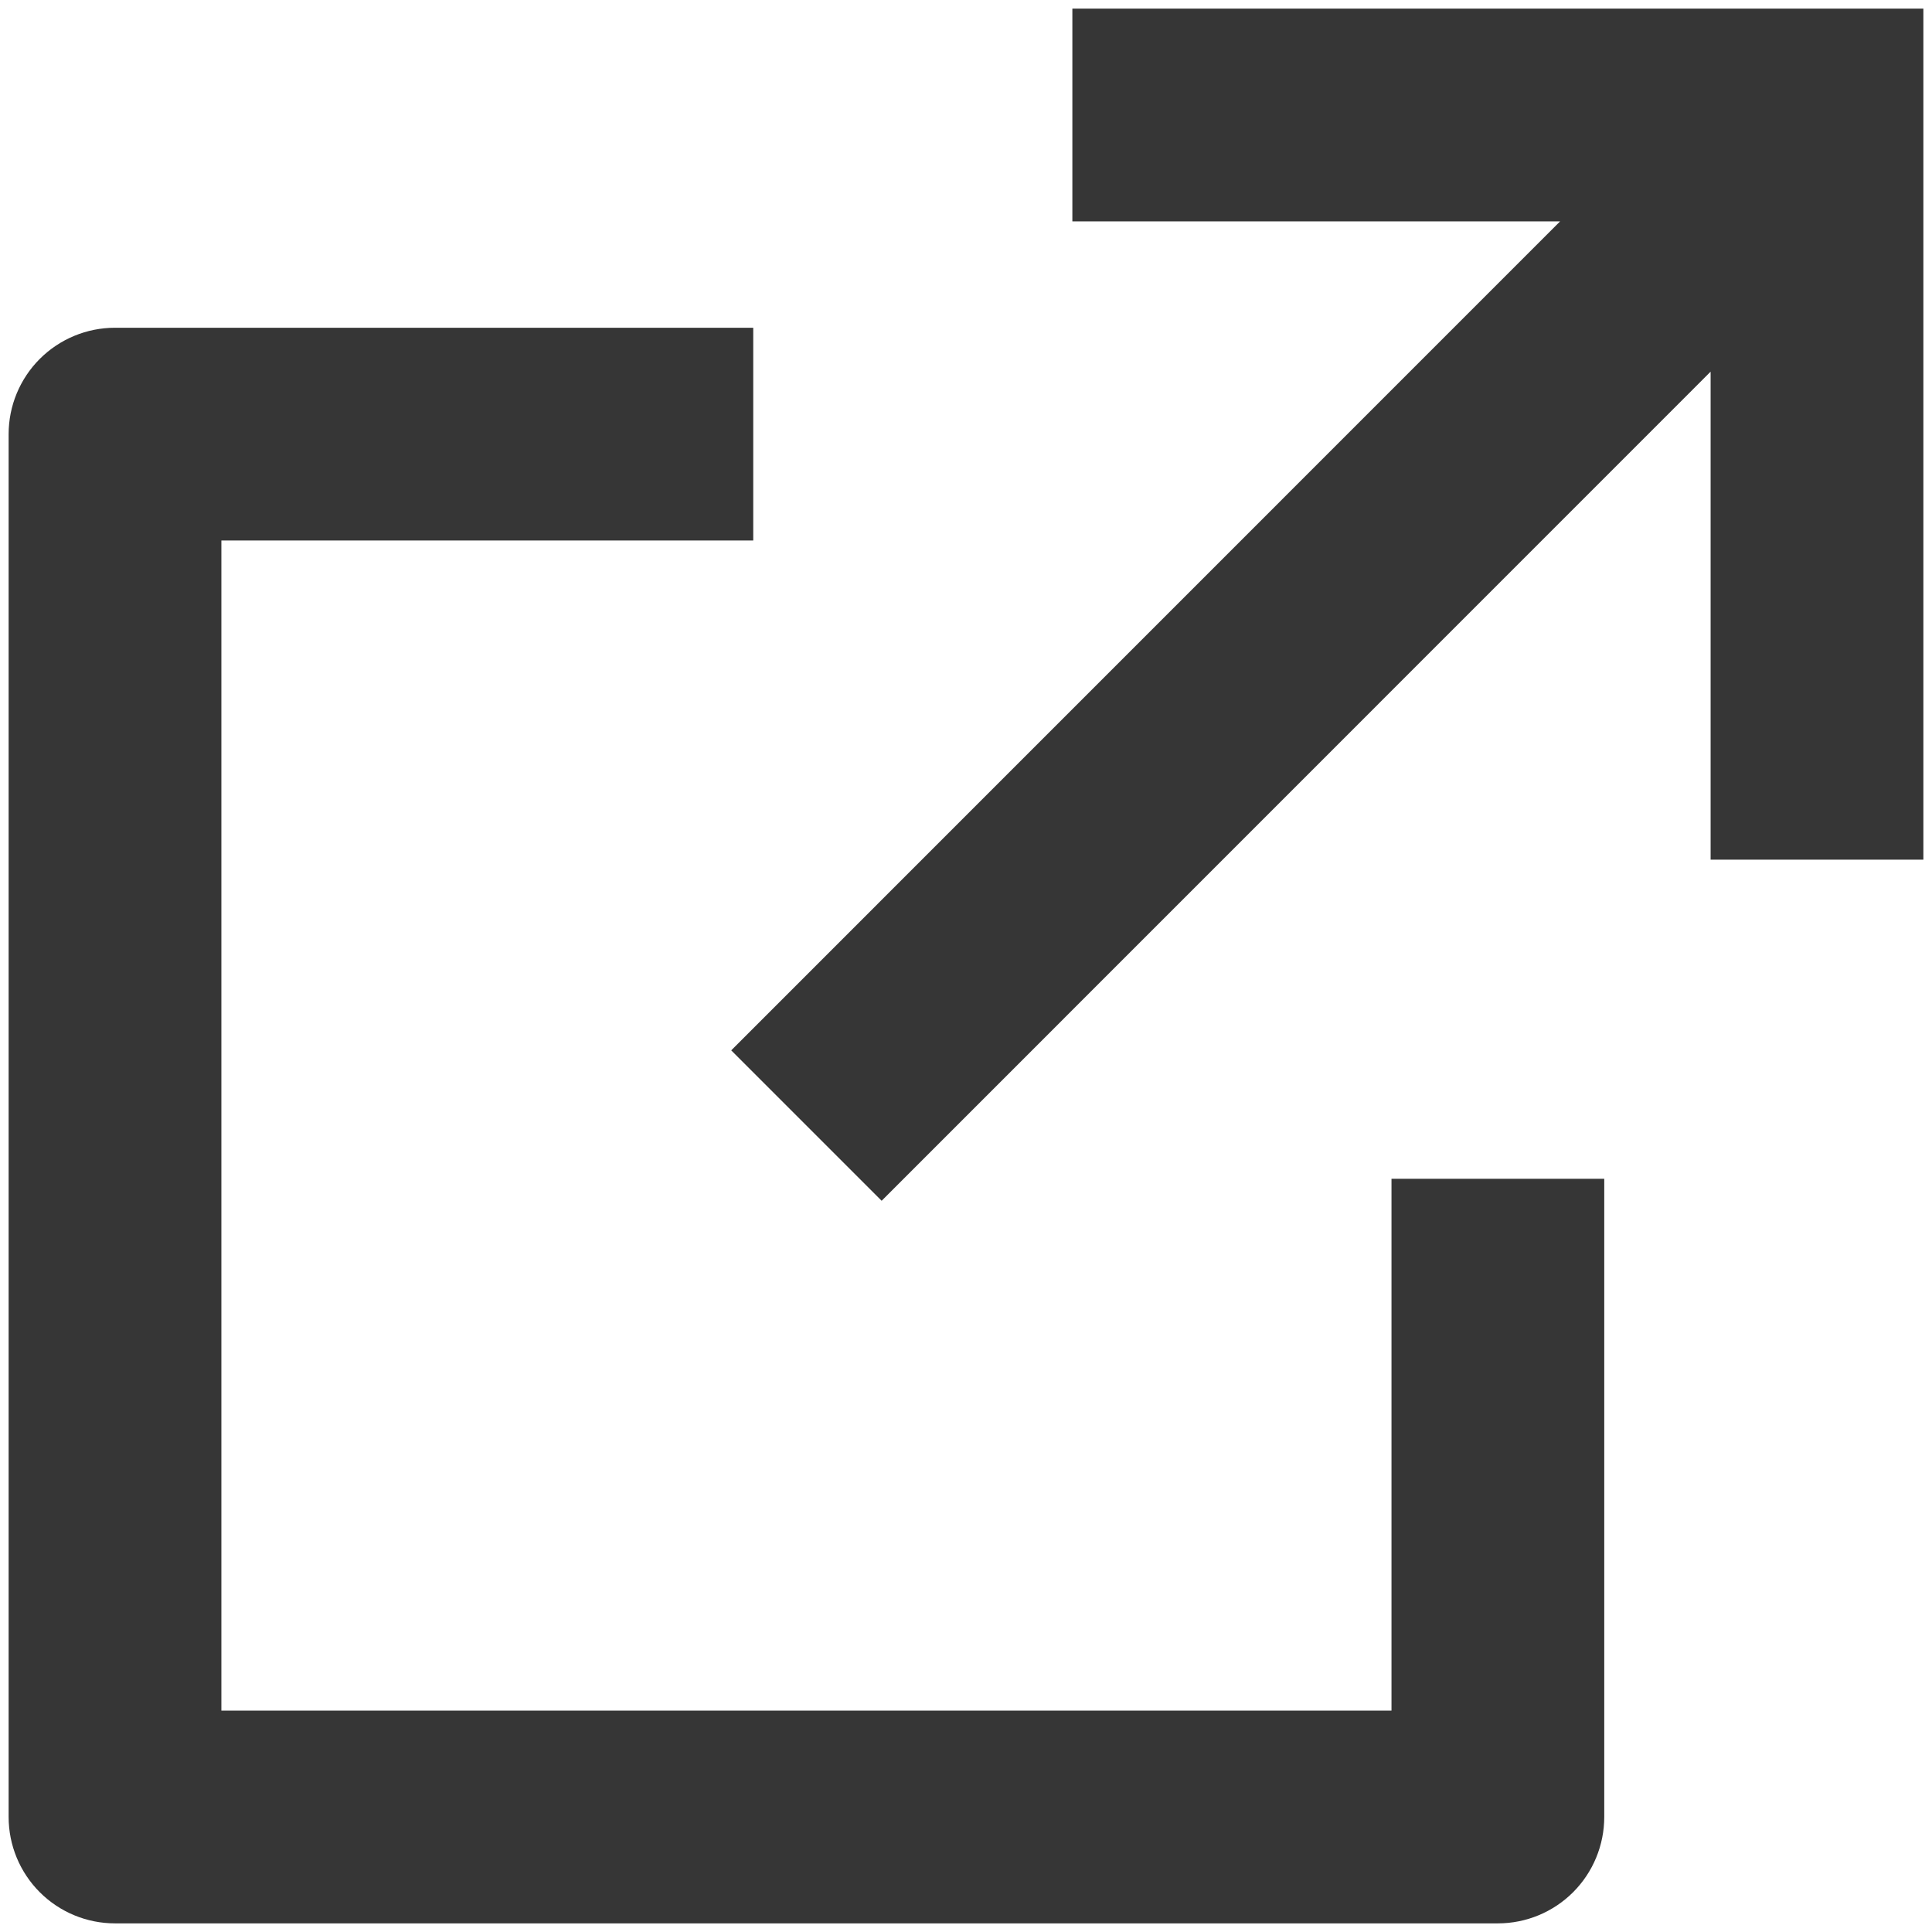
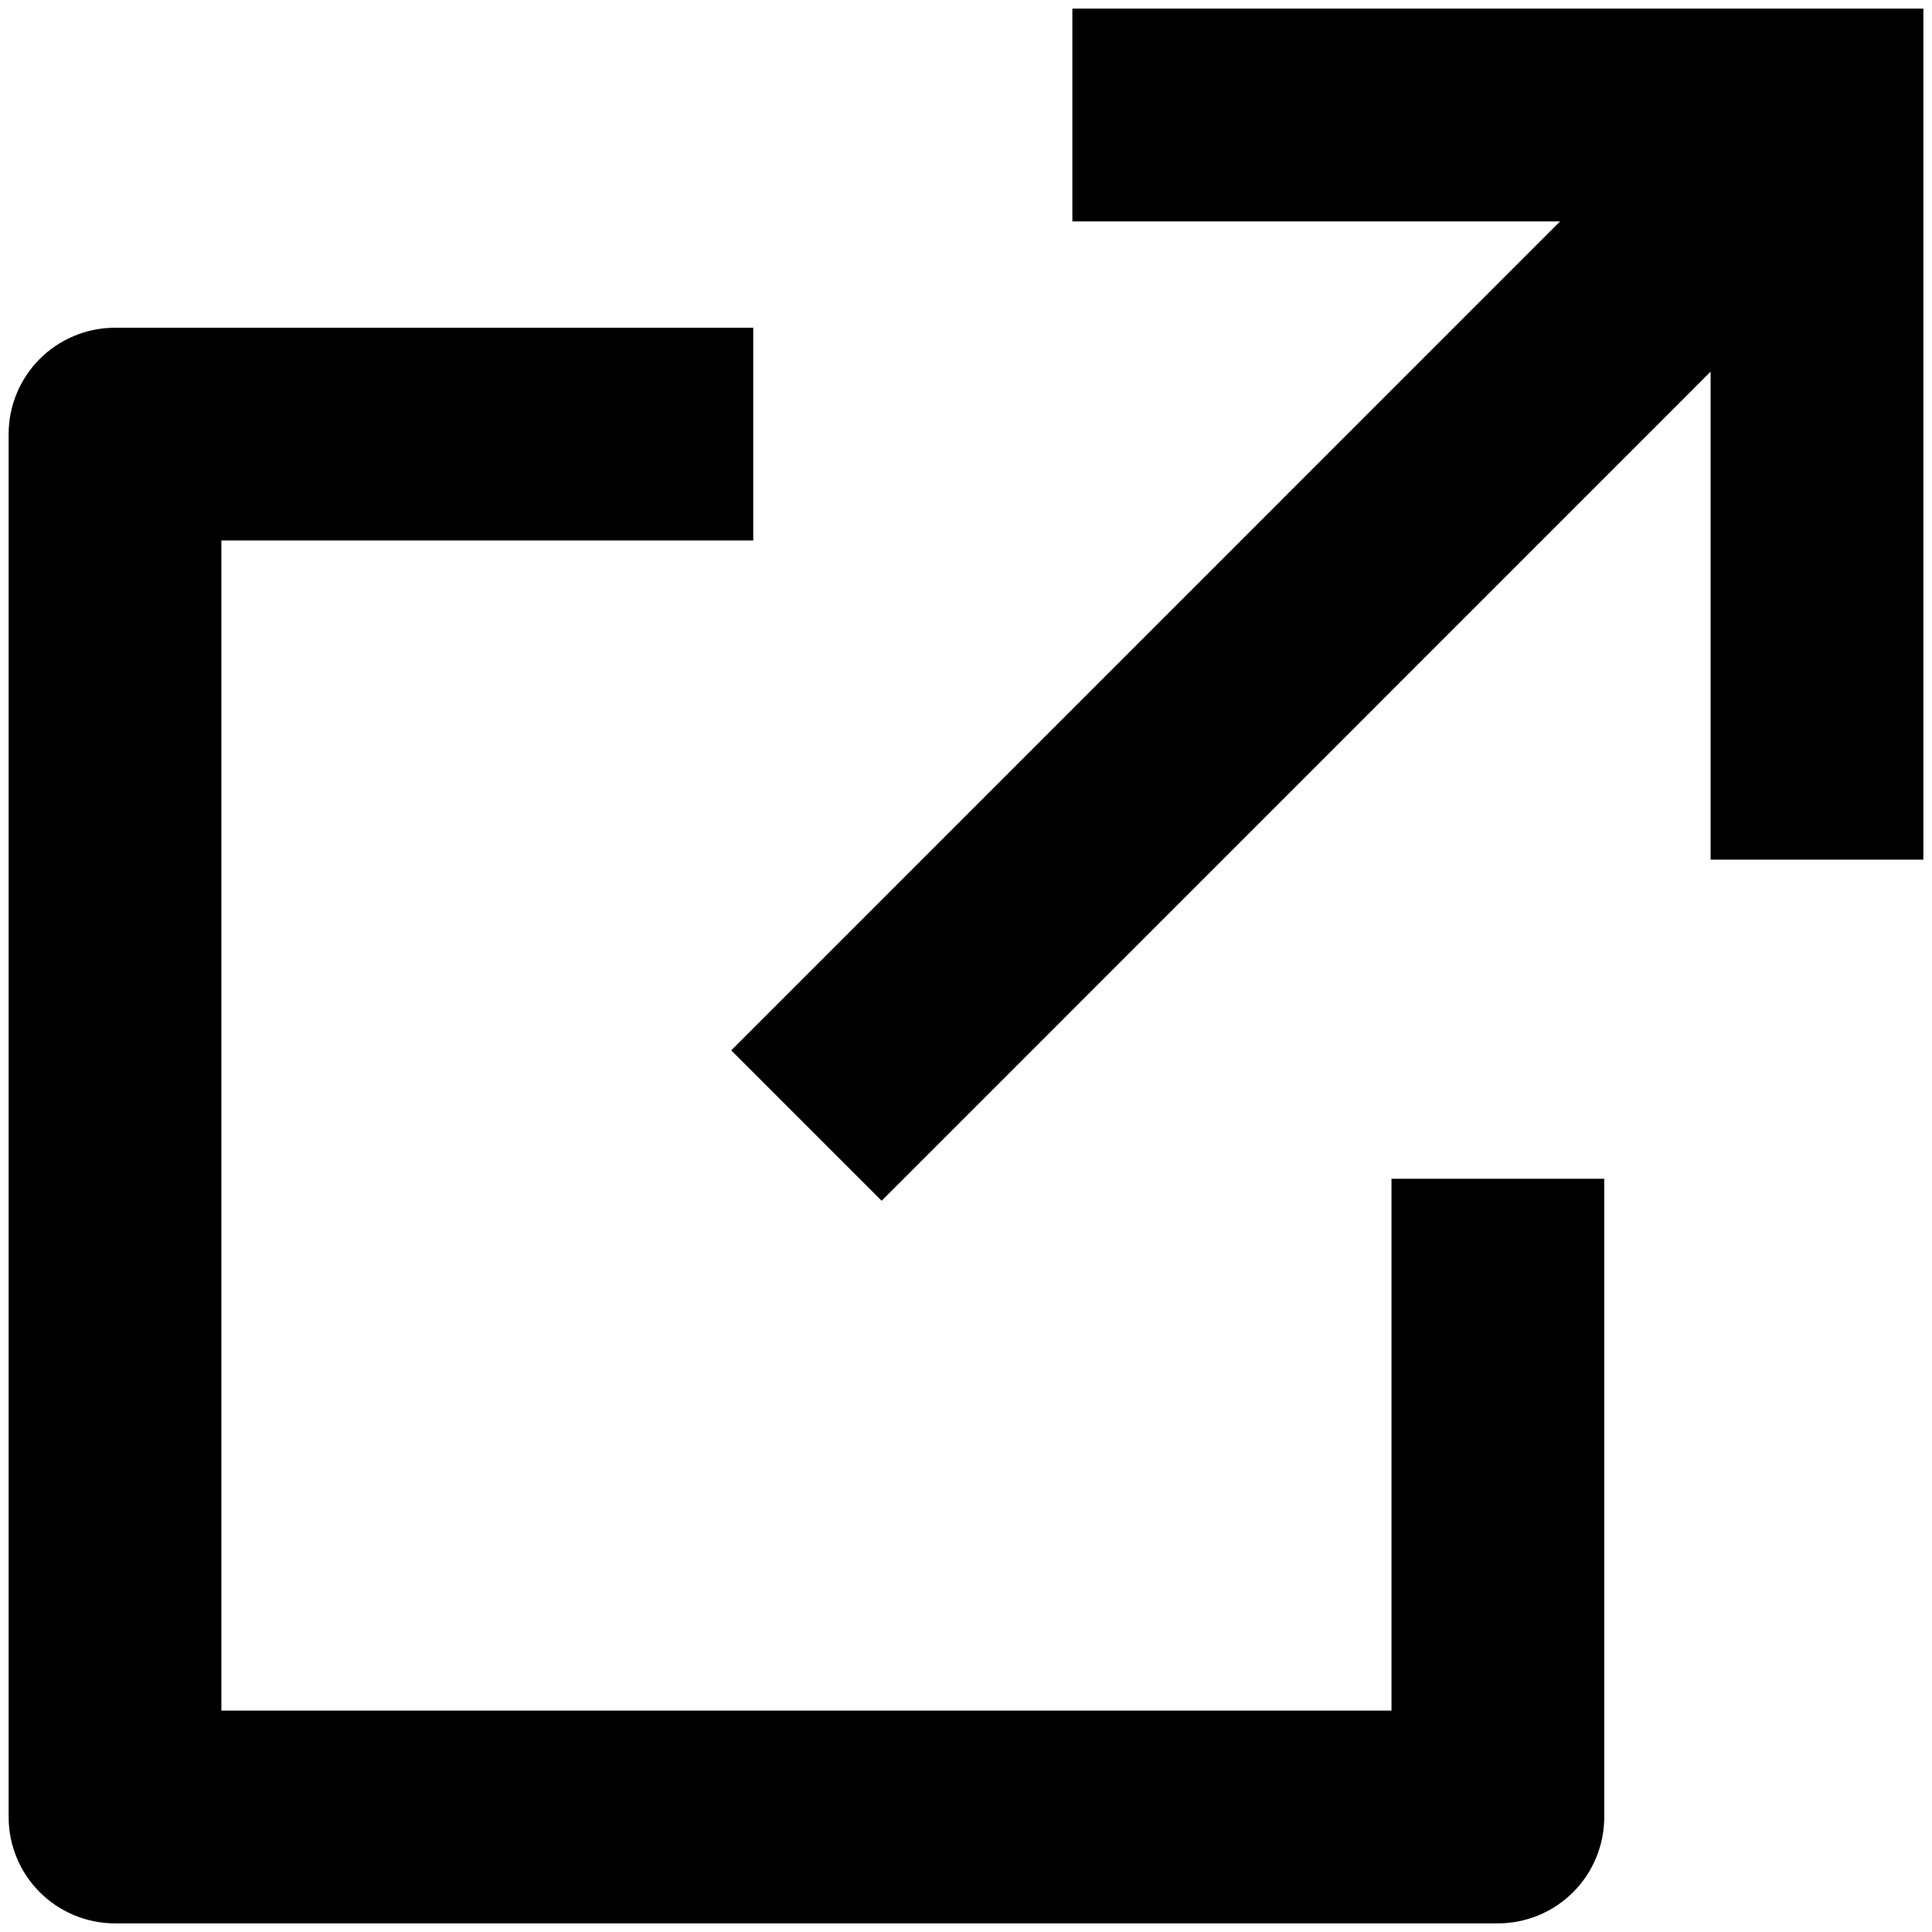
- <svg xmlns="http://www.w3.org/2000/svg" width="56" height="56" viewBox="0 0 56 56" fill="none">
-   <path d="M21.833 9.5V15.667H6.417V49.583H40.333V34.167H46.5V52.667C46.5 53.484 46.175 54.269 45.597 54.847C45.019 55.425 44.234 55.75 43.417 55.75H3.333C2.516 55.75 1.731 55.425 1.153 54.847C0.575 54.269 0.25 53.484 0.25 52.667V12.583C0.25 11.766 0.575 10.981 1.153 10.403C1.731 9.825 2.516 9.5 3.333 9.5H21.833ZM55.75 0.25V24.917H49.583V10.773L25.555 34.805L21.195 30.445L45.22 6.417H31.083V0.25H55.75Z" fill="#363636" />
+ <svg xmlns="http://www.w3.org/2000/svg" width="56" height="56" viewBox="0 0 56 56" fill="">
+   <path d="M21.833 9.5V15.667H6.417V49.583H40.333V34.167H46.5V52.667C46.5 53.484 46.175 54.269 45.597 54.847C45.019 55.425 44.234 55.75 43.417 55.75H3.333C2.516 55.75 1.731 55.425 1.153 54.847C0.575 54.269 0.25 53.484 0.25 52.667V12.583C0.25 11.766 0.575 10.981 1.153 10.403C1.731 9.825 2.516 9.5 3.333 9.5H21.833ZM55.75 0.25V24.917H49.583V10.773L25.555 34.805L21.195 30.445L45.22 6.417H31.083V0.25H55.75Z" fill="currentColor" />
</svg>
